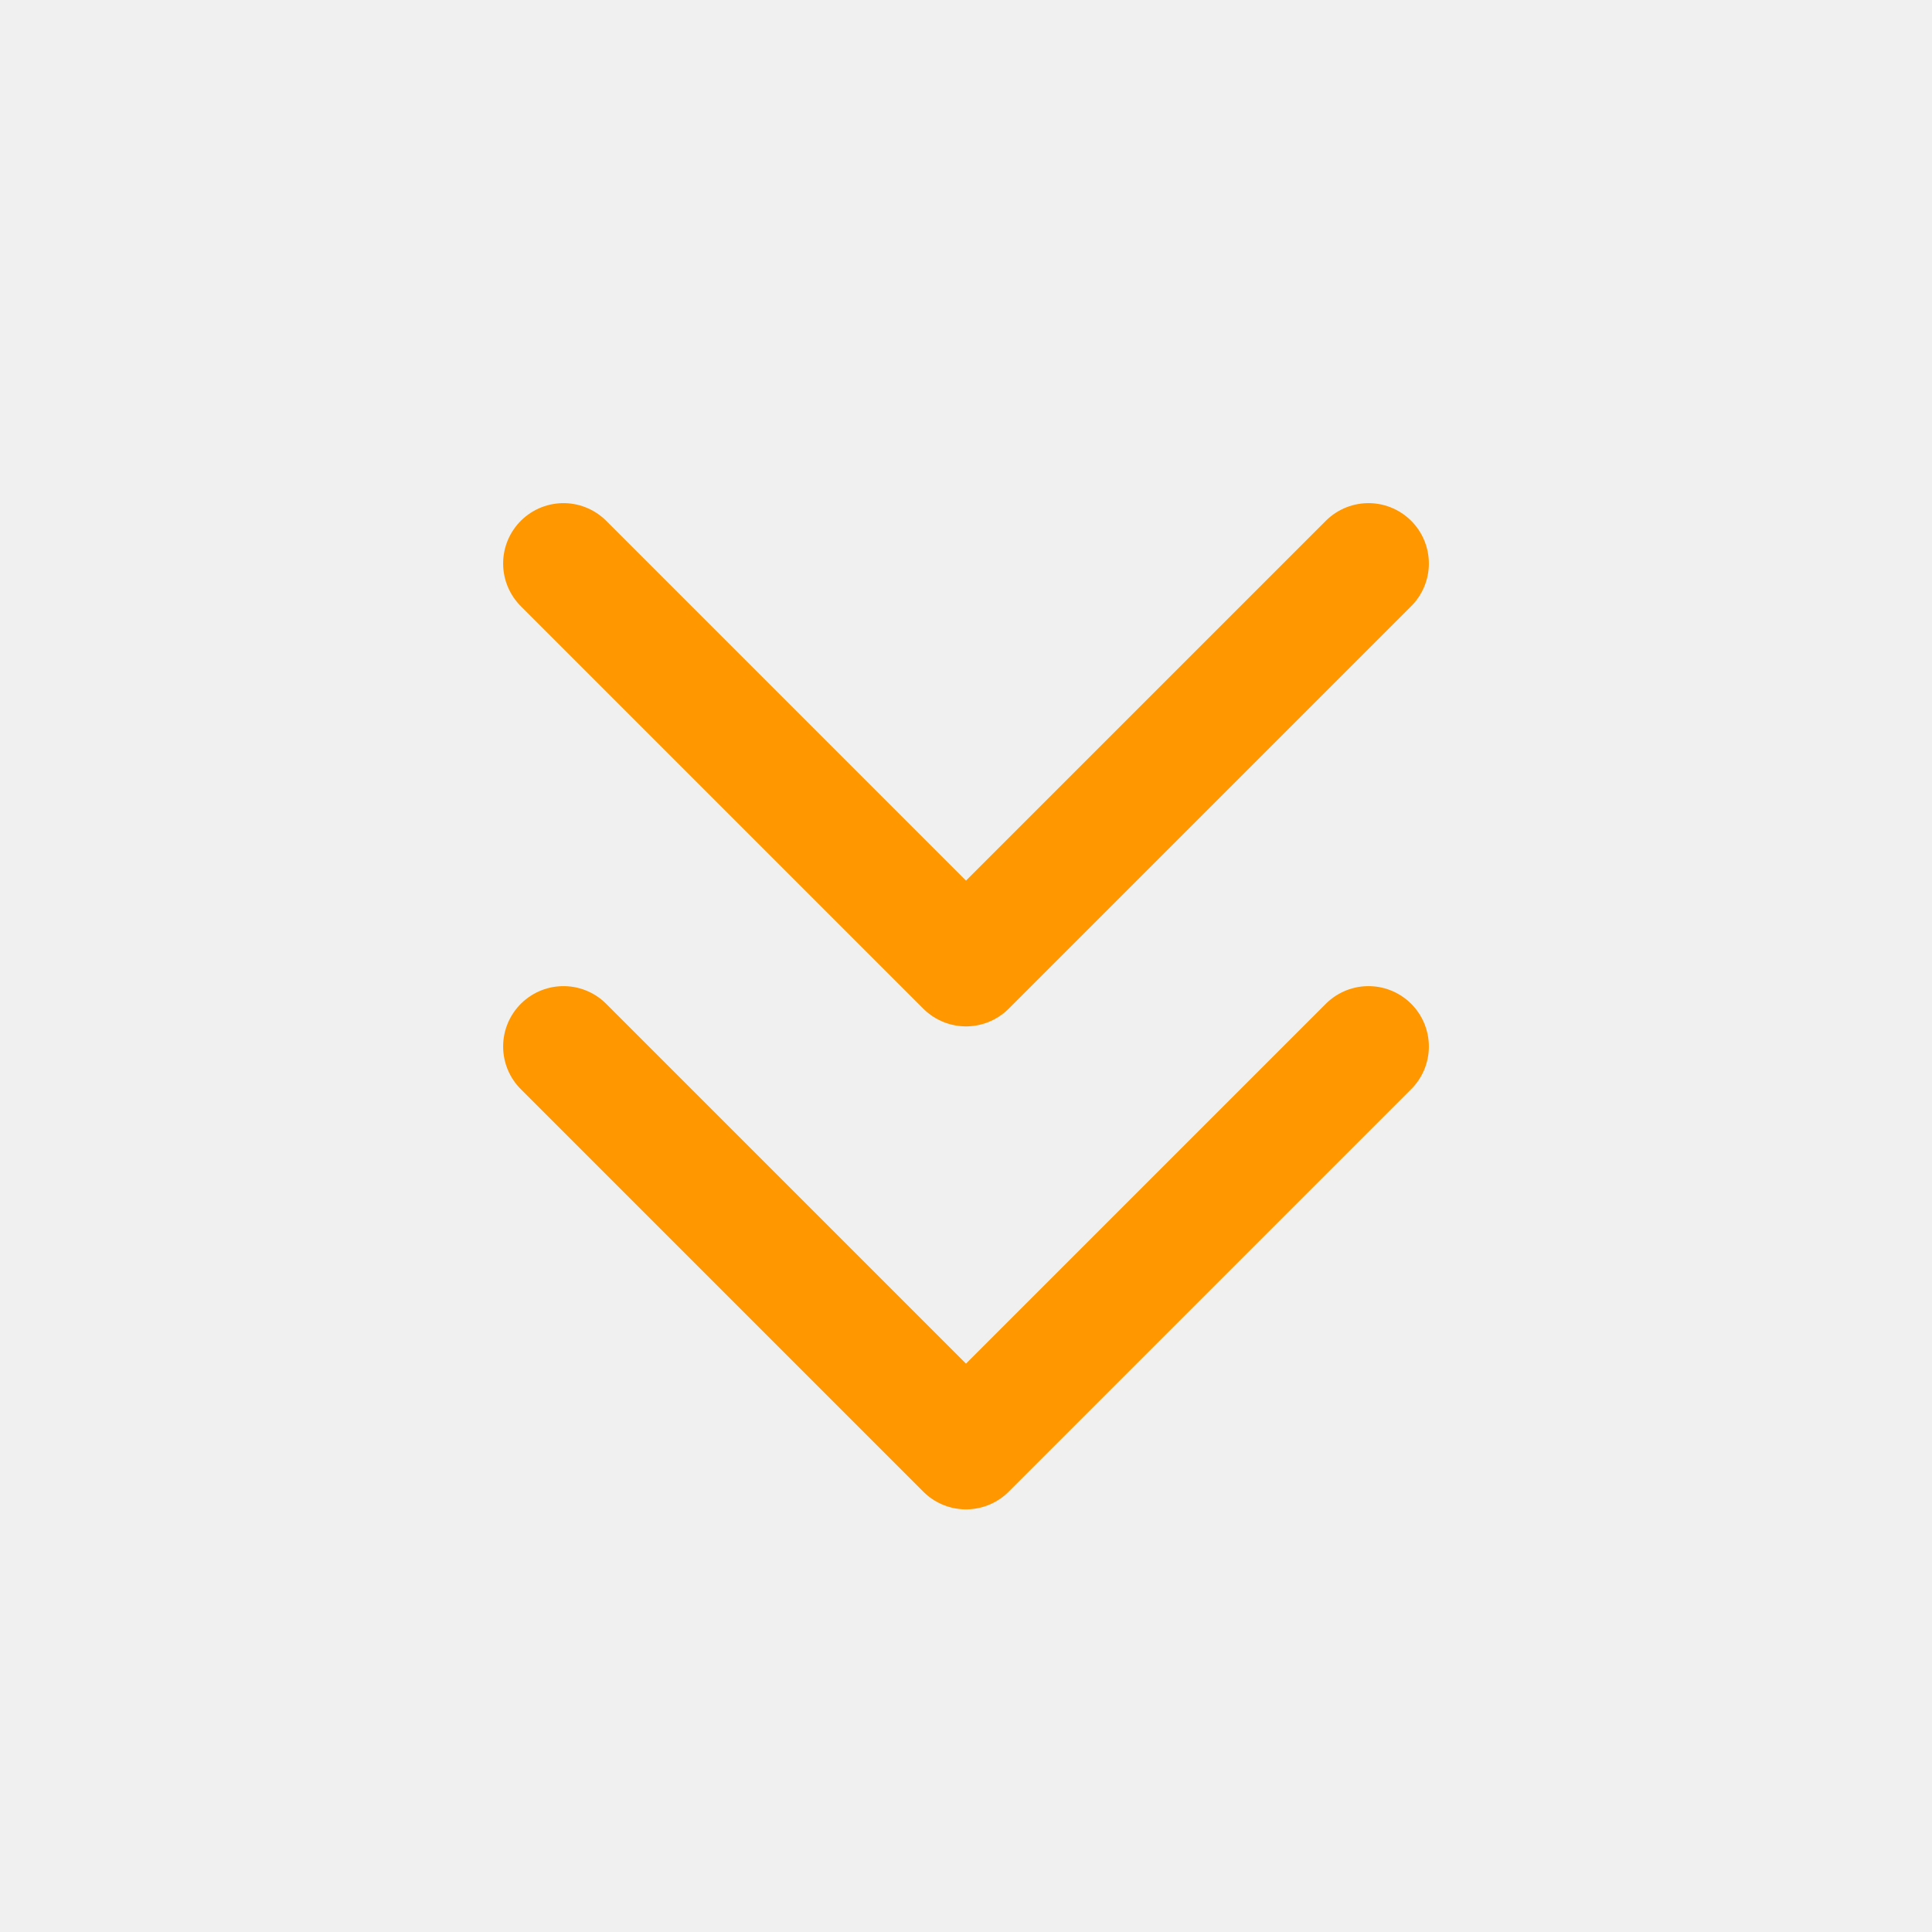
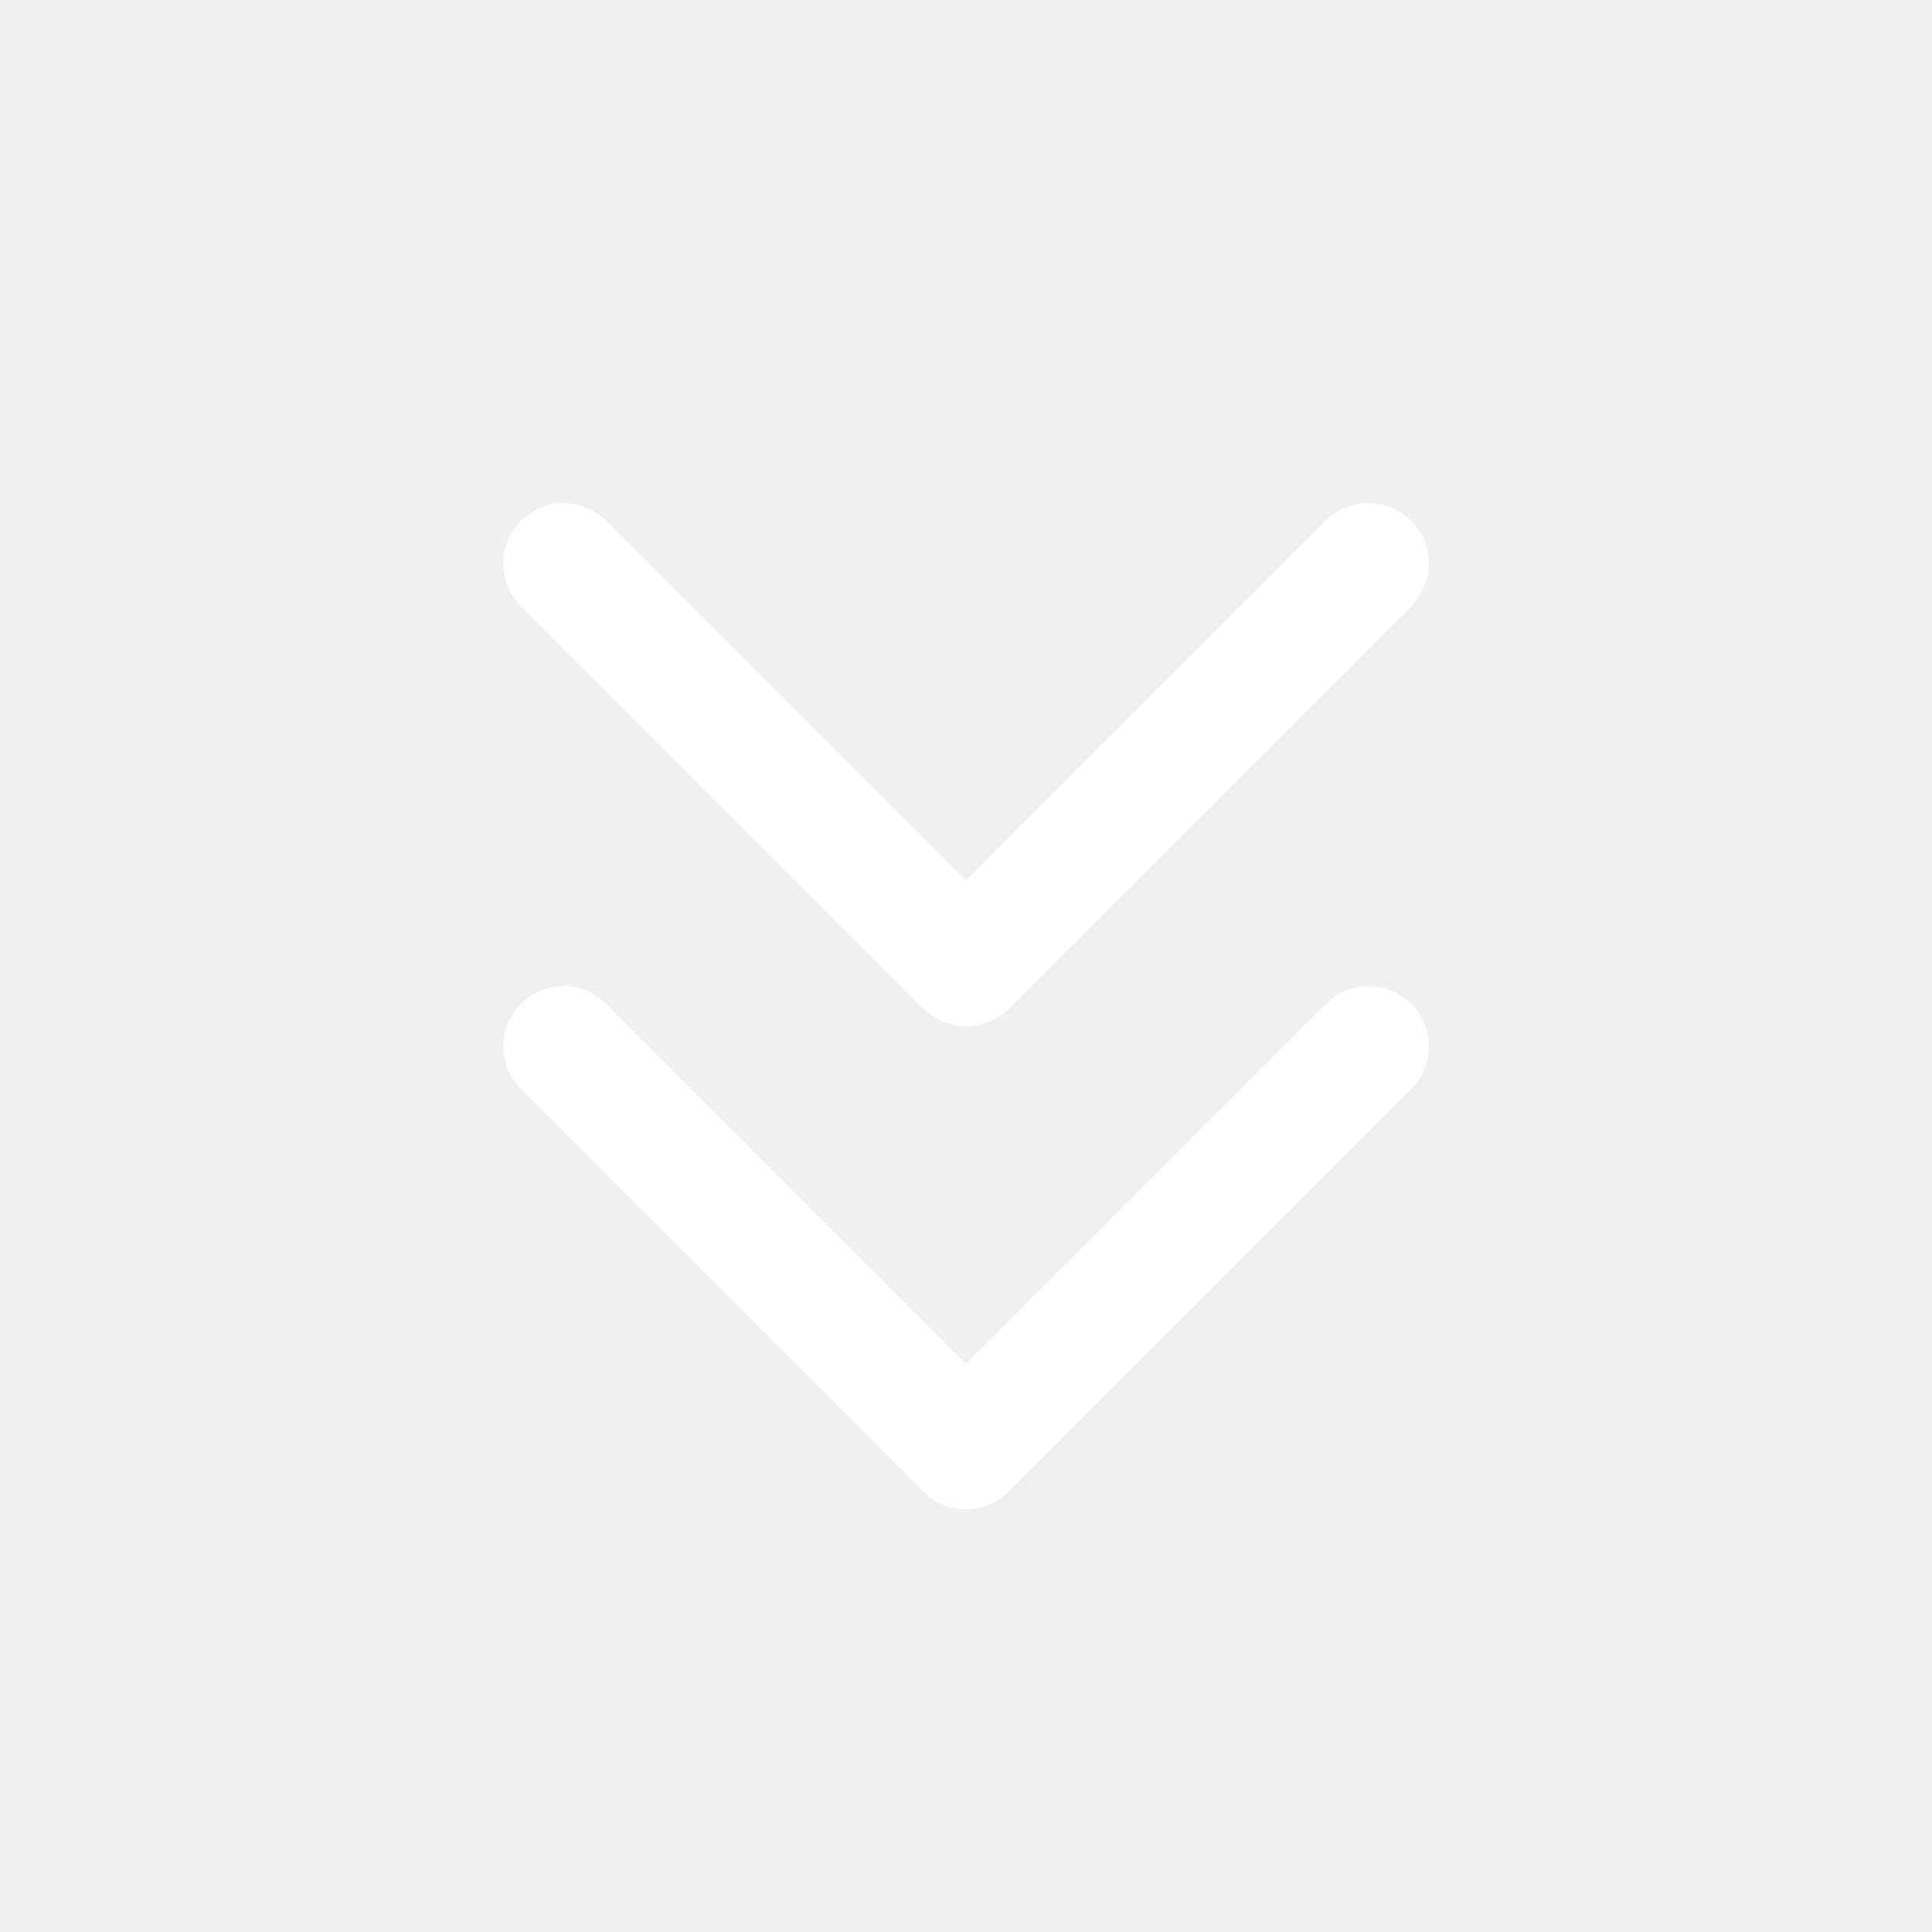
- <svg xmlns="http://www.w3.org/2000/svg" class="icon icon-tabler icon-tabler-chevrons-down" width="100" height="100" viewBox="0 0 24 24" stroke-width="1.5" stroke="#FF9800" fill="none" stroke-linecap="round" stroke-linejoin="round">
+ <svg xmlns="http://www.w3.org/2000/svg" class="icon icon-tabler icon-tabler-chevrons-down" width="100" height="100" viewBox="0 0 24 24" stroke-width="1.5" stroke="#ffffff" fill="none" stroke-linecap="round" stroke-linejoin="round">
  <path stroke="none" d="M0 0h24v24H0z" fill="none" />
  <polyline points="7 7 12 12 17 7" />
  <polyline points="7 13 12 18 17 13" />
</svg>
